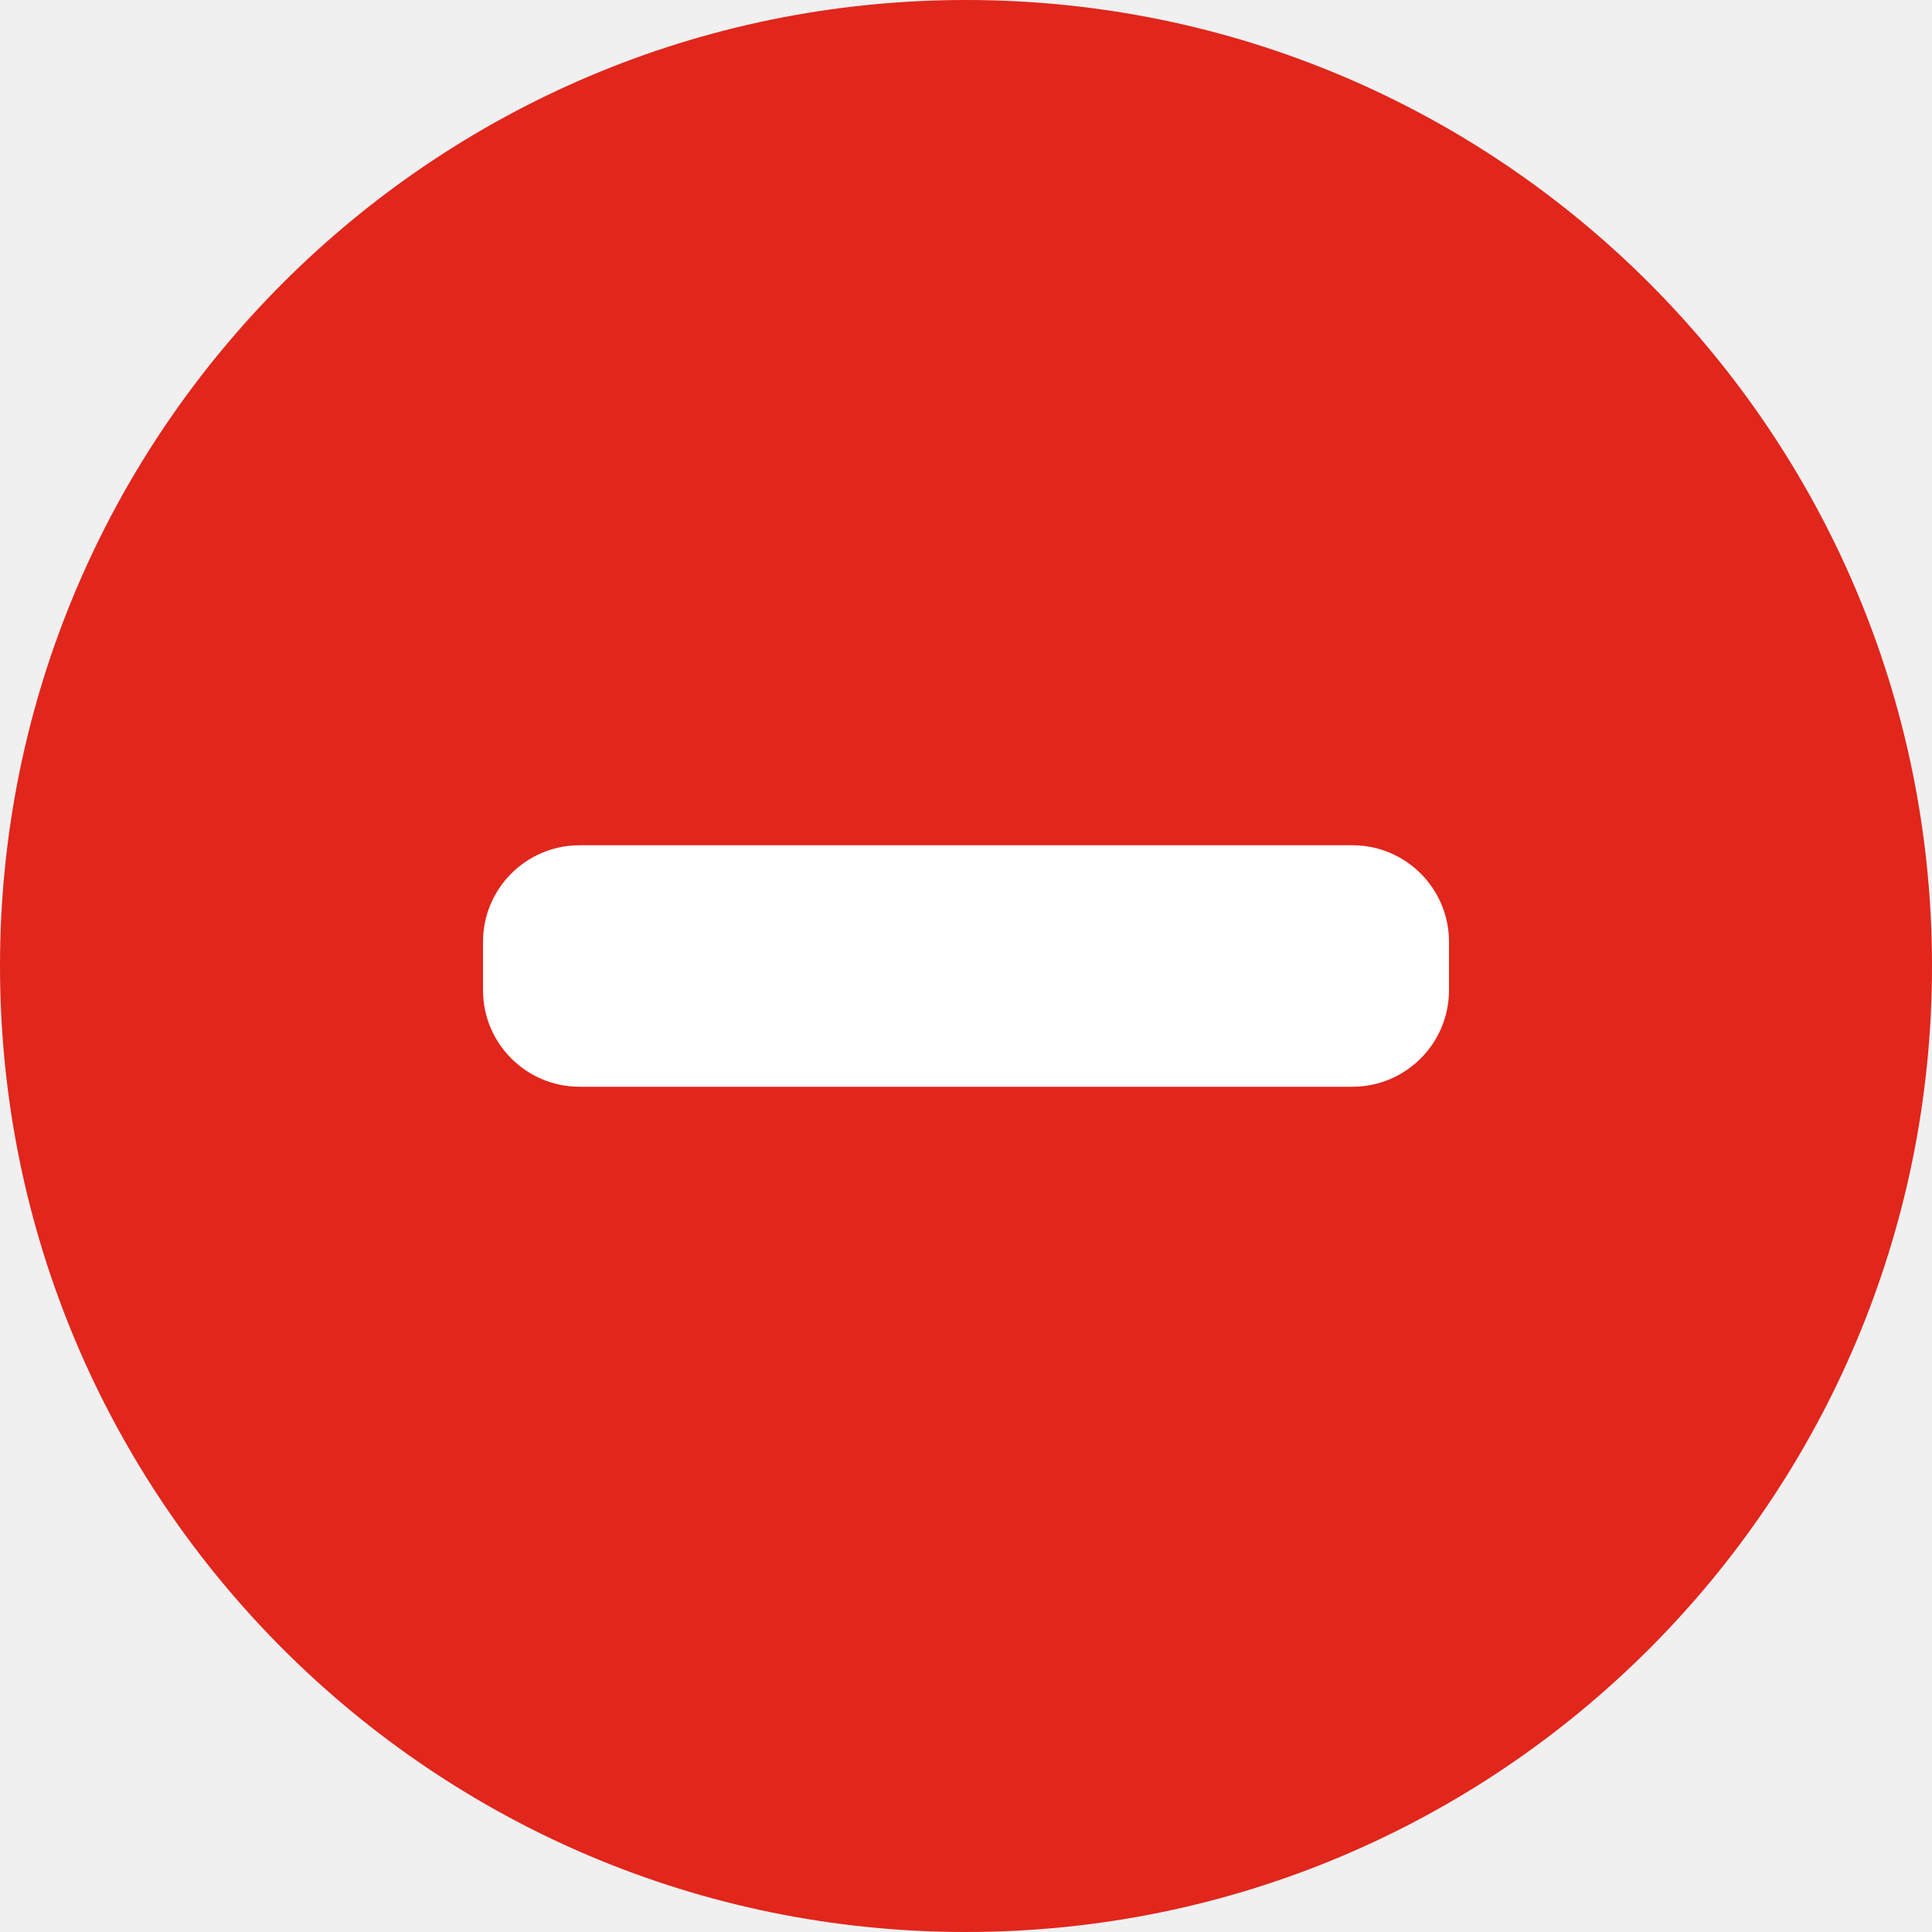
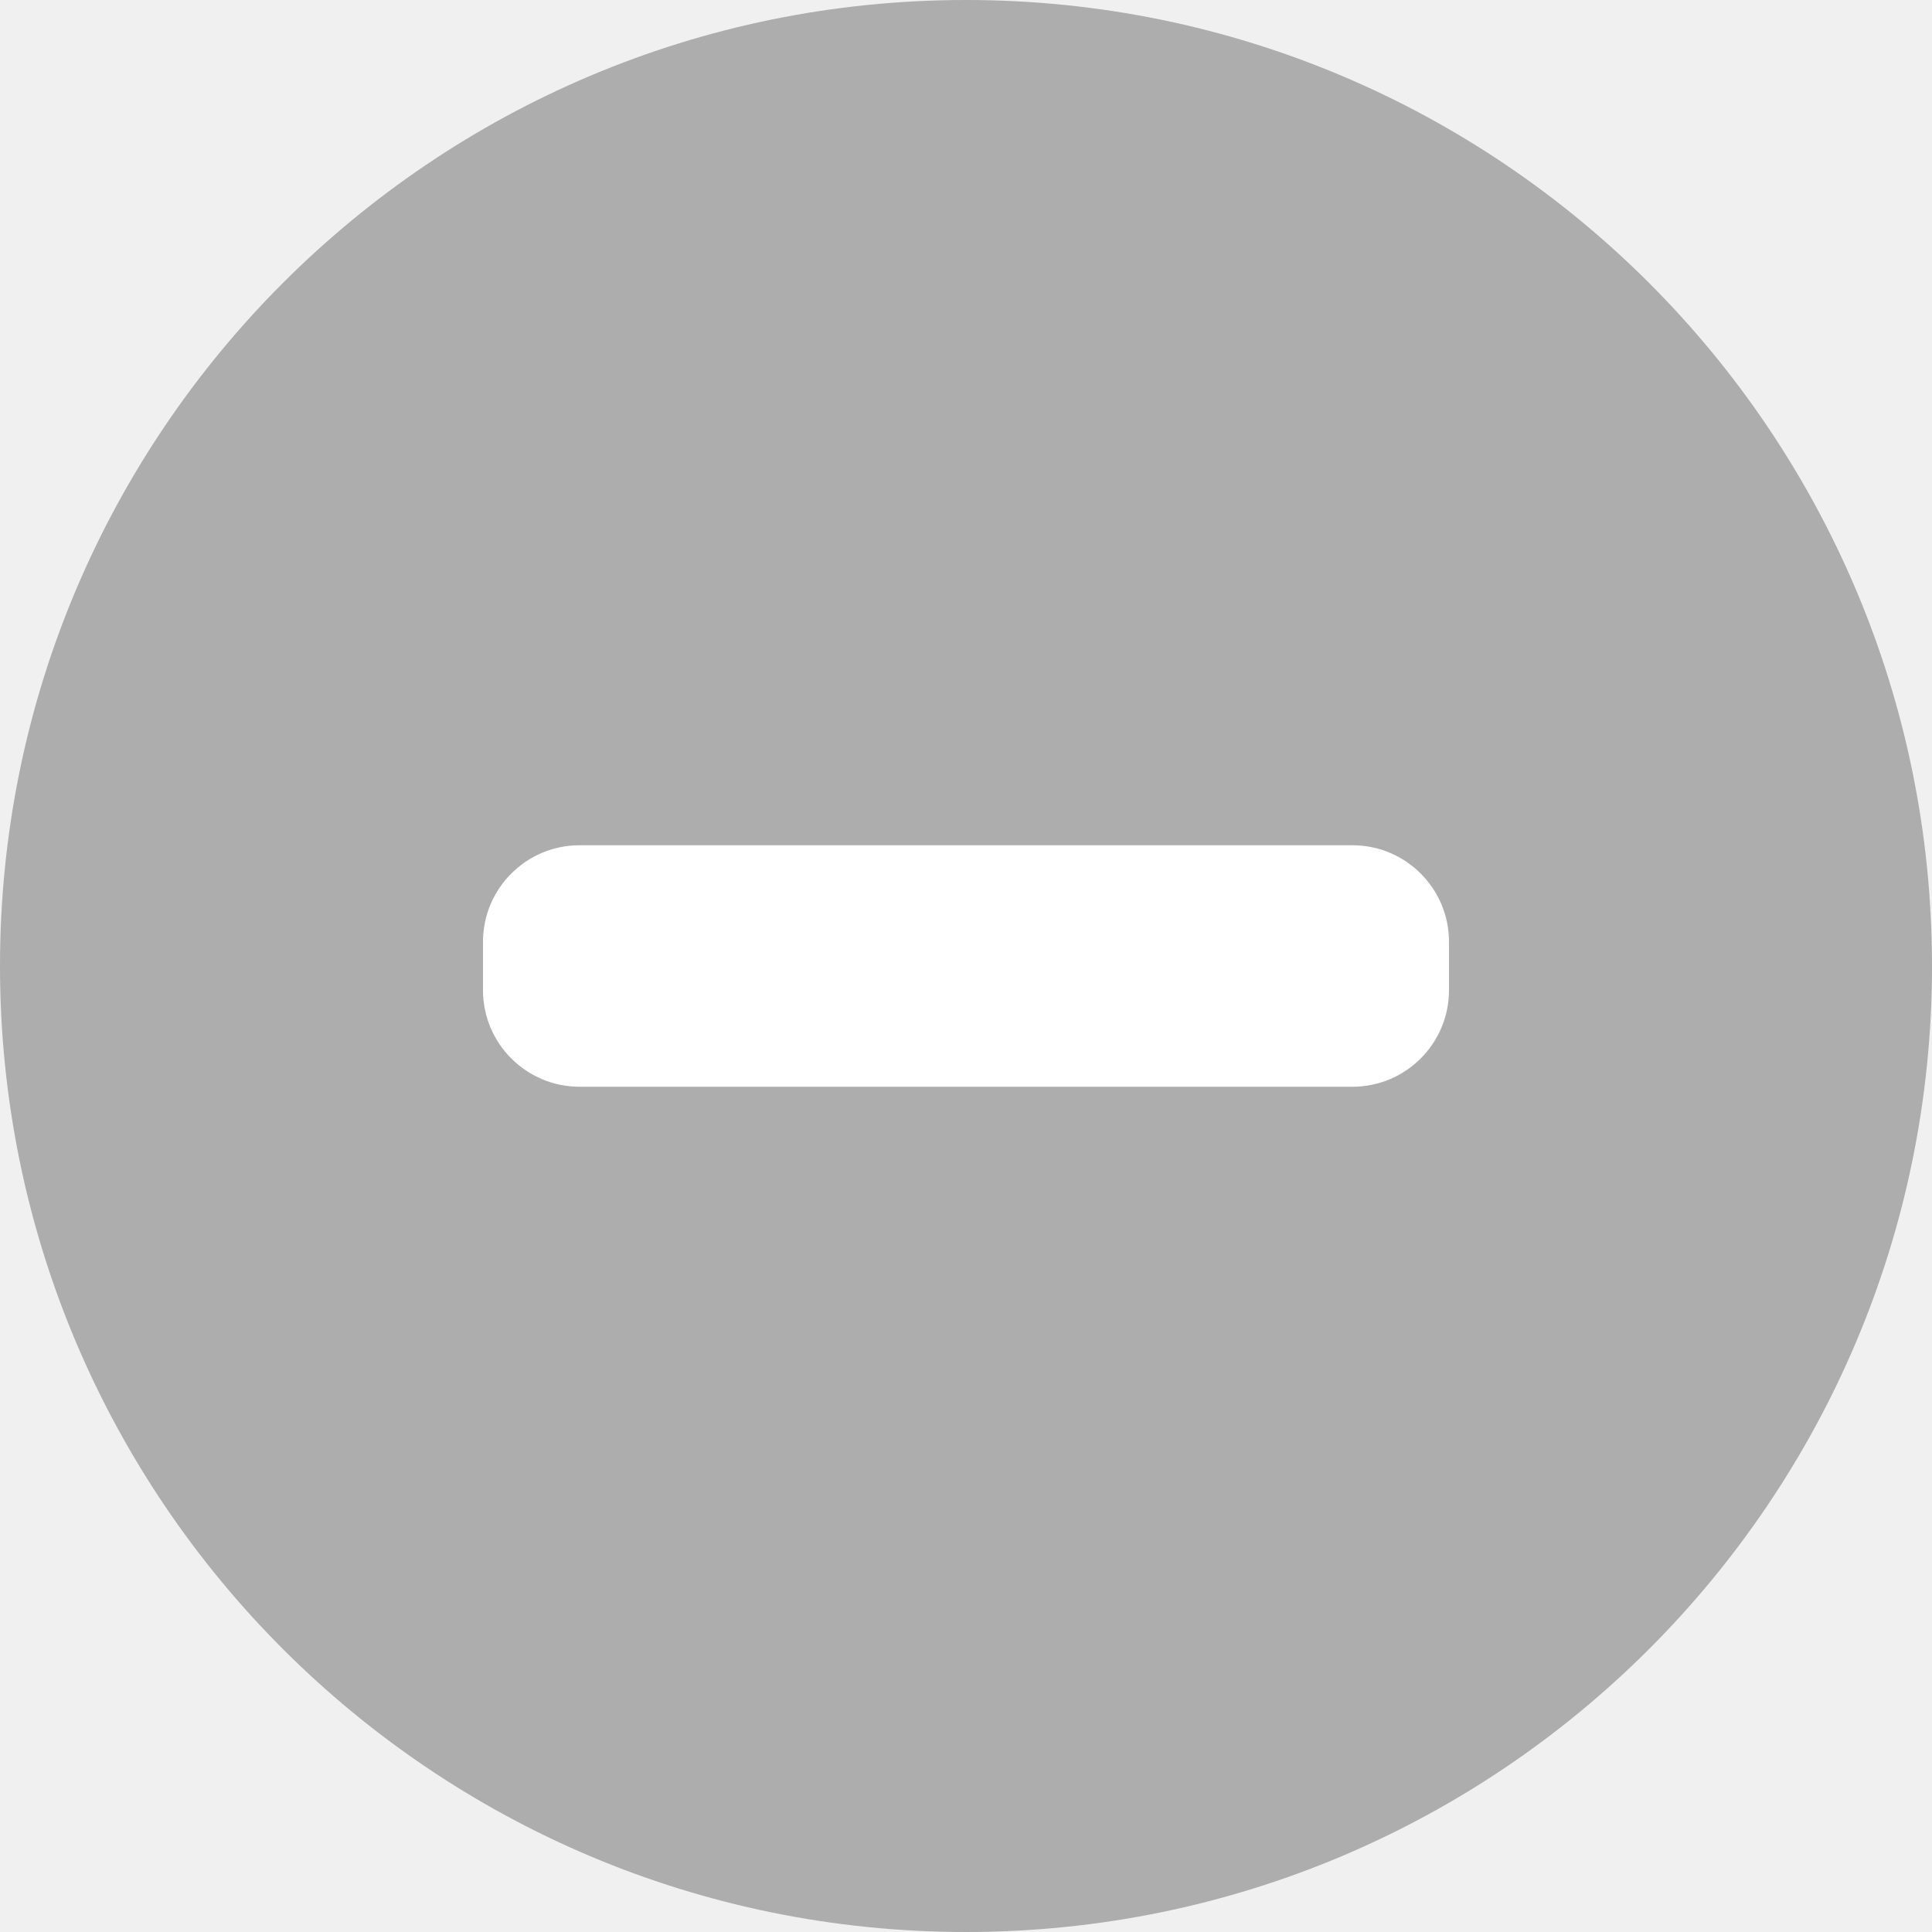
<svg xmlns="http://www.w3.org/2000/svg" width="16px" height="16px" viewBox="0 0 16 16" version="1.1">
  <defs />
  <g id="Page-1" stroke="none" stroke-width="1" fill="none" fill-rule="evenodd">
-     <g id="04-Select_your_Activities-C" transform="translate(-694, -627)">
-       <g id="Group-15" transform="translate(685, 618)">
-         <g id="Group-12" transform="translate(9, 9)">
-           <g id="Group-8">
-             <circle id="Oval-2" fill="#E1261C" cx="8" cy="8" r="8" />
-             <rect id="Rectangle" fill="#FFFFFF" x="4" y="7" width="8" height="2" rx="0.8" />
-           </g>
-         </g>
-       </g>
+     <g id="icon-remove" fill-rule="nonzero">
+       <circle id="Oval-2" fill="#A5A5A5" opacity="0.9" cx="8" cy="8" r="8" />
+       <rect id="Rectangle" fill="#FFFFFF" x="4" y="7" width="8" height="2" rx="0.8" />
    </g>
  </g>
</svg>
